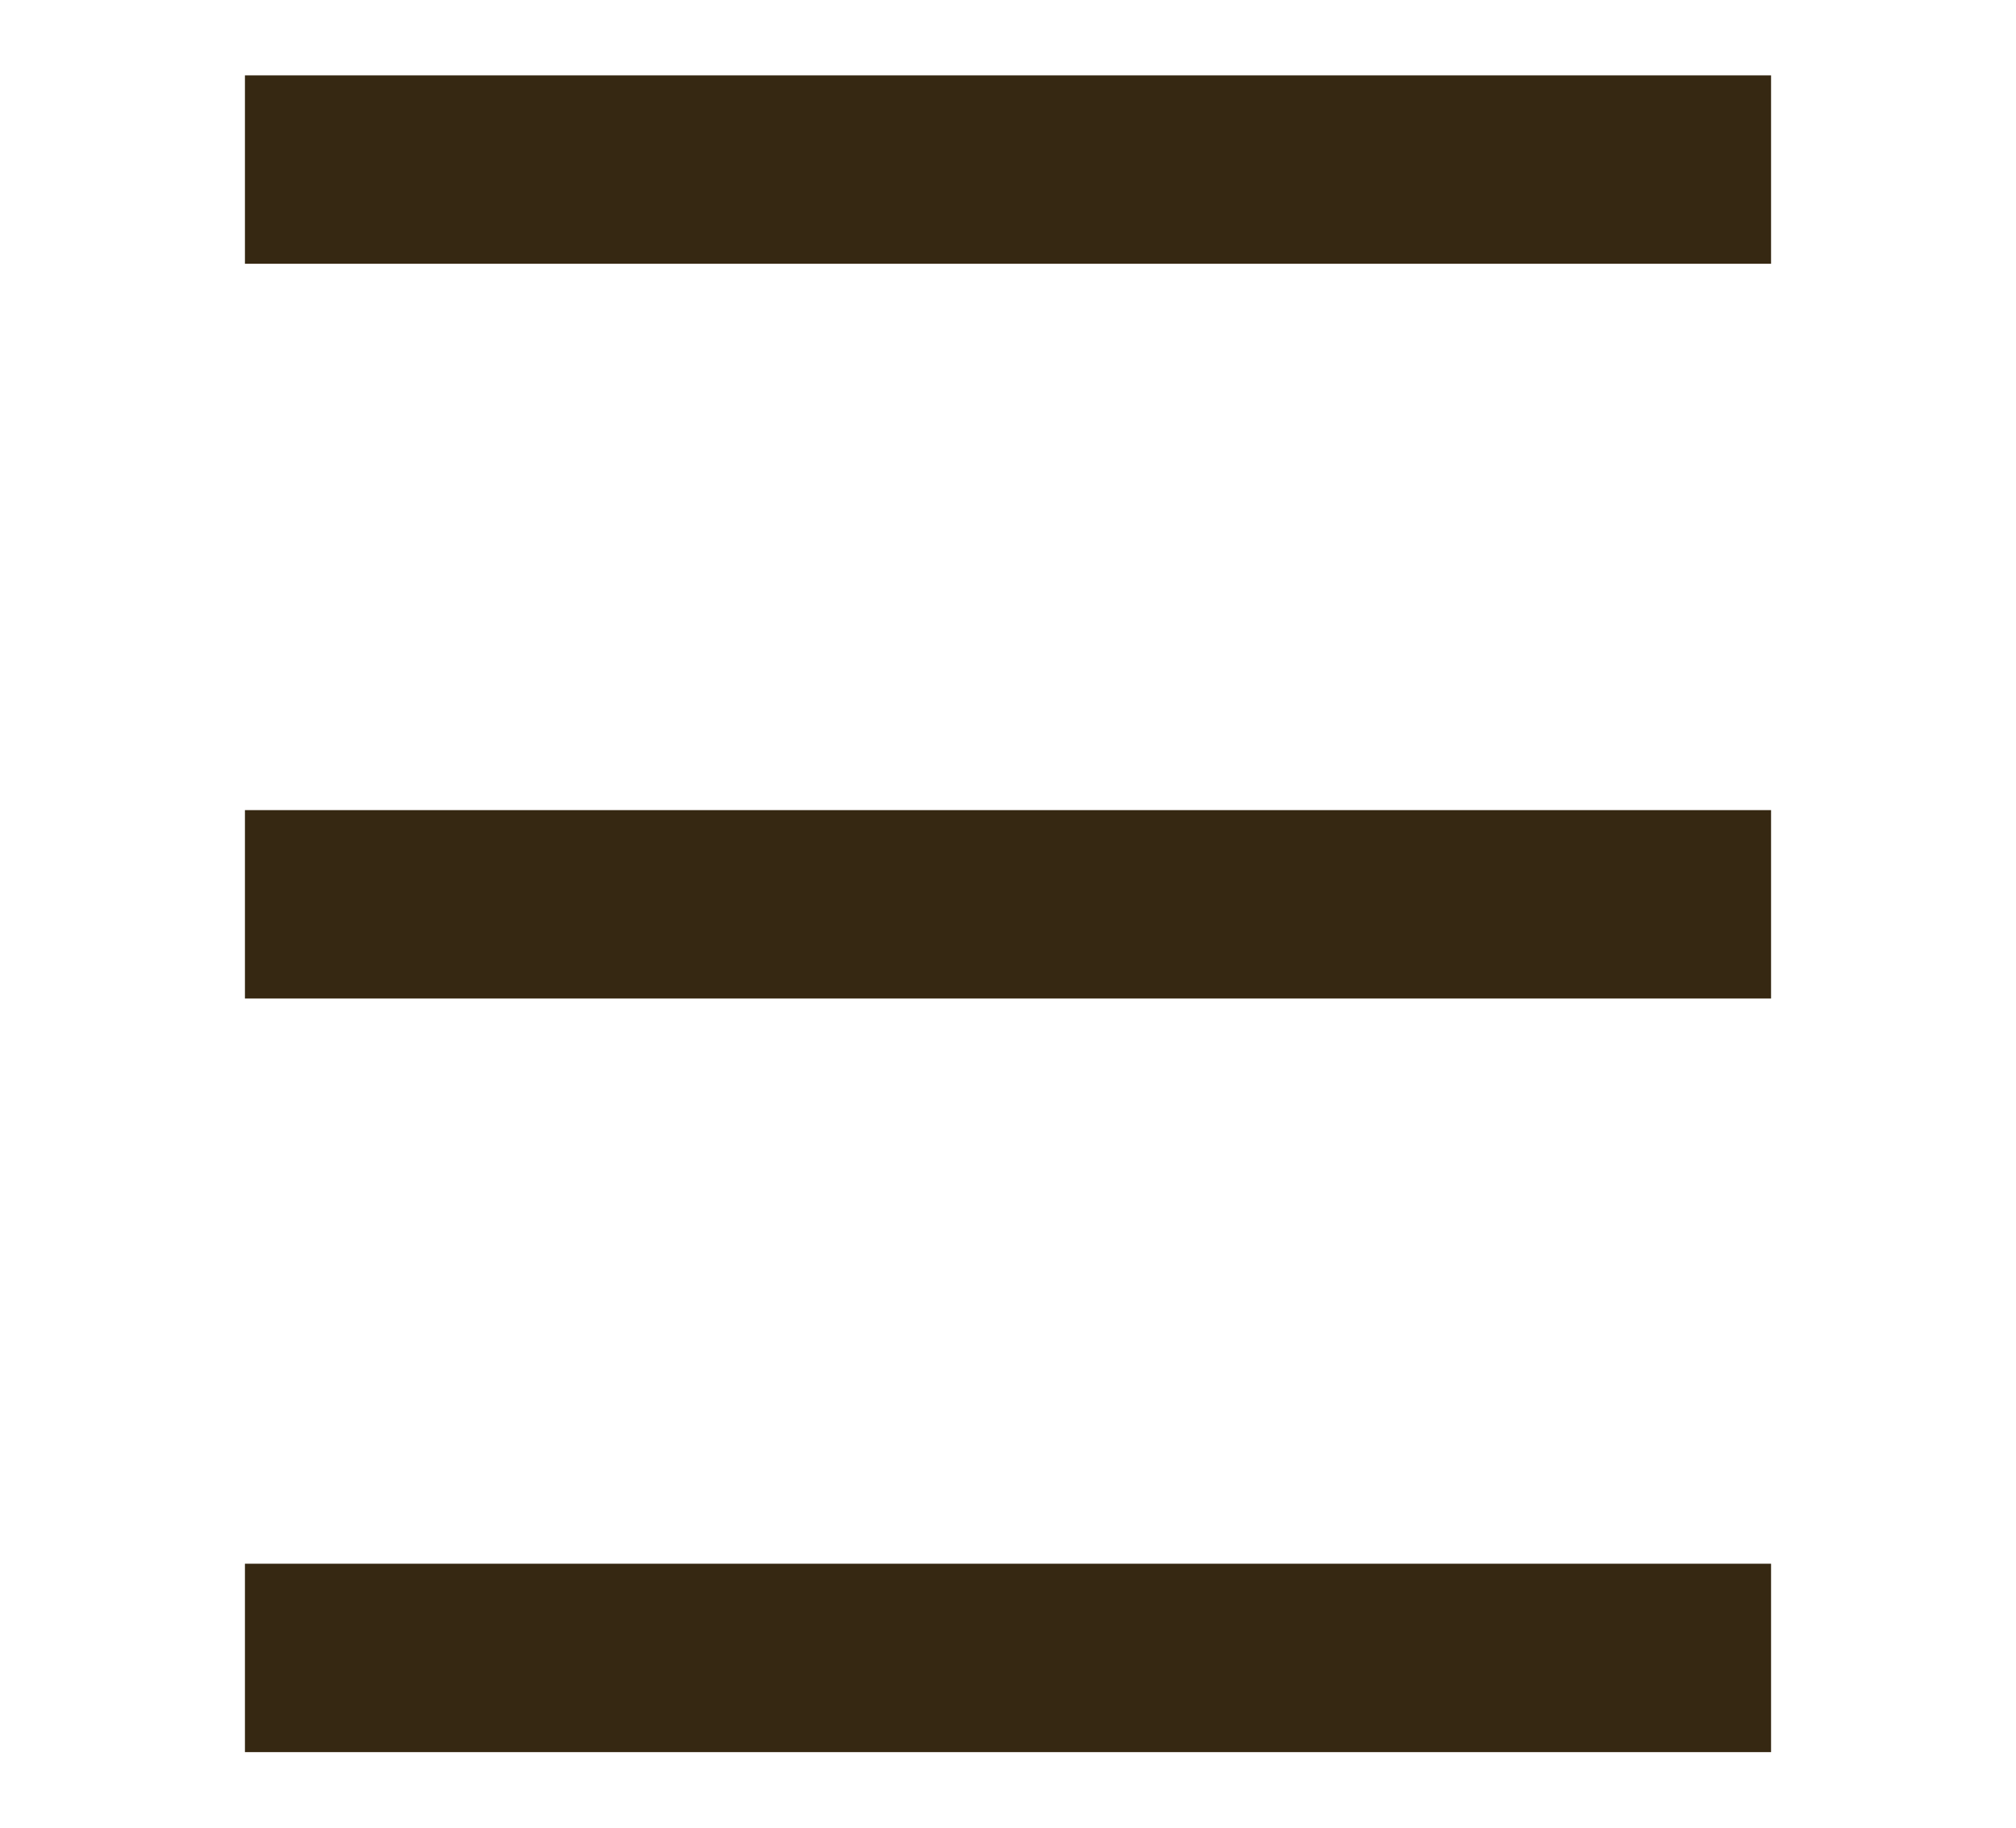
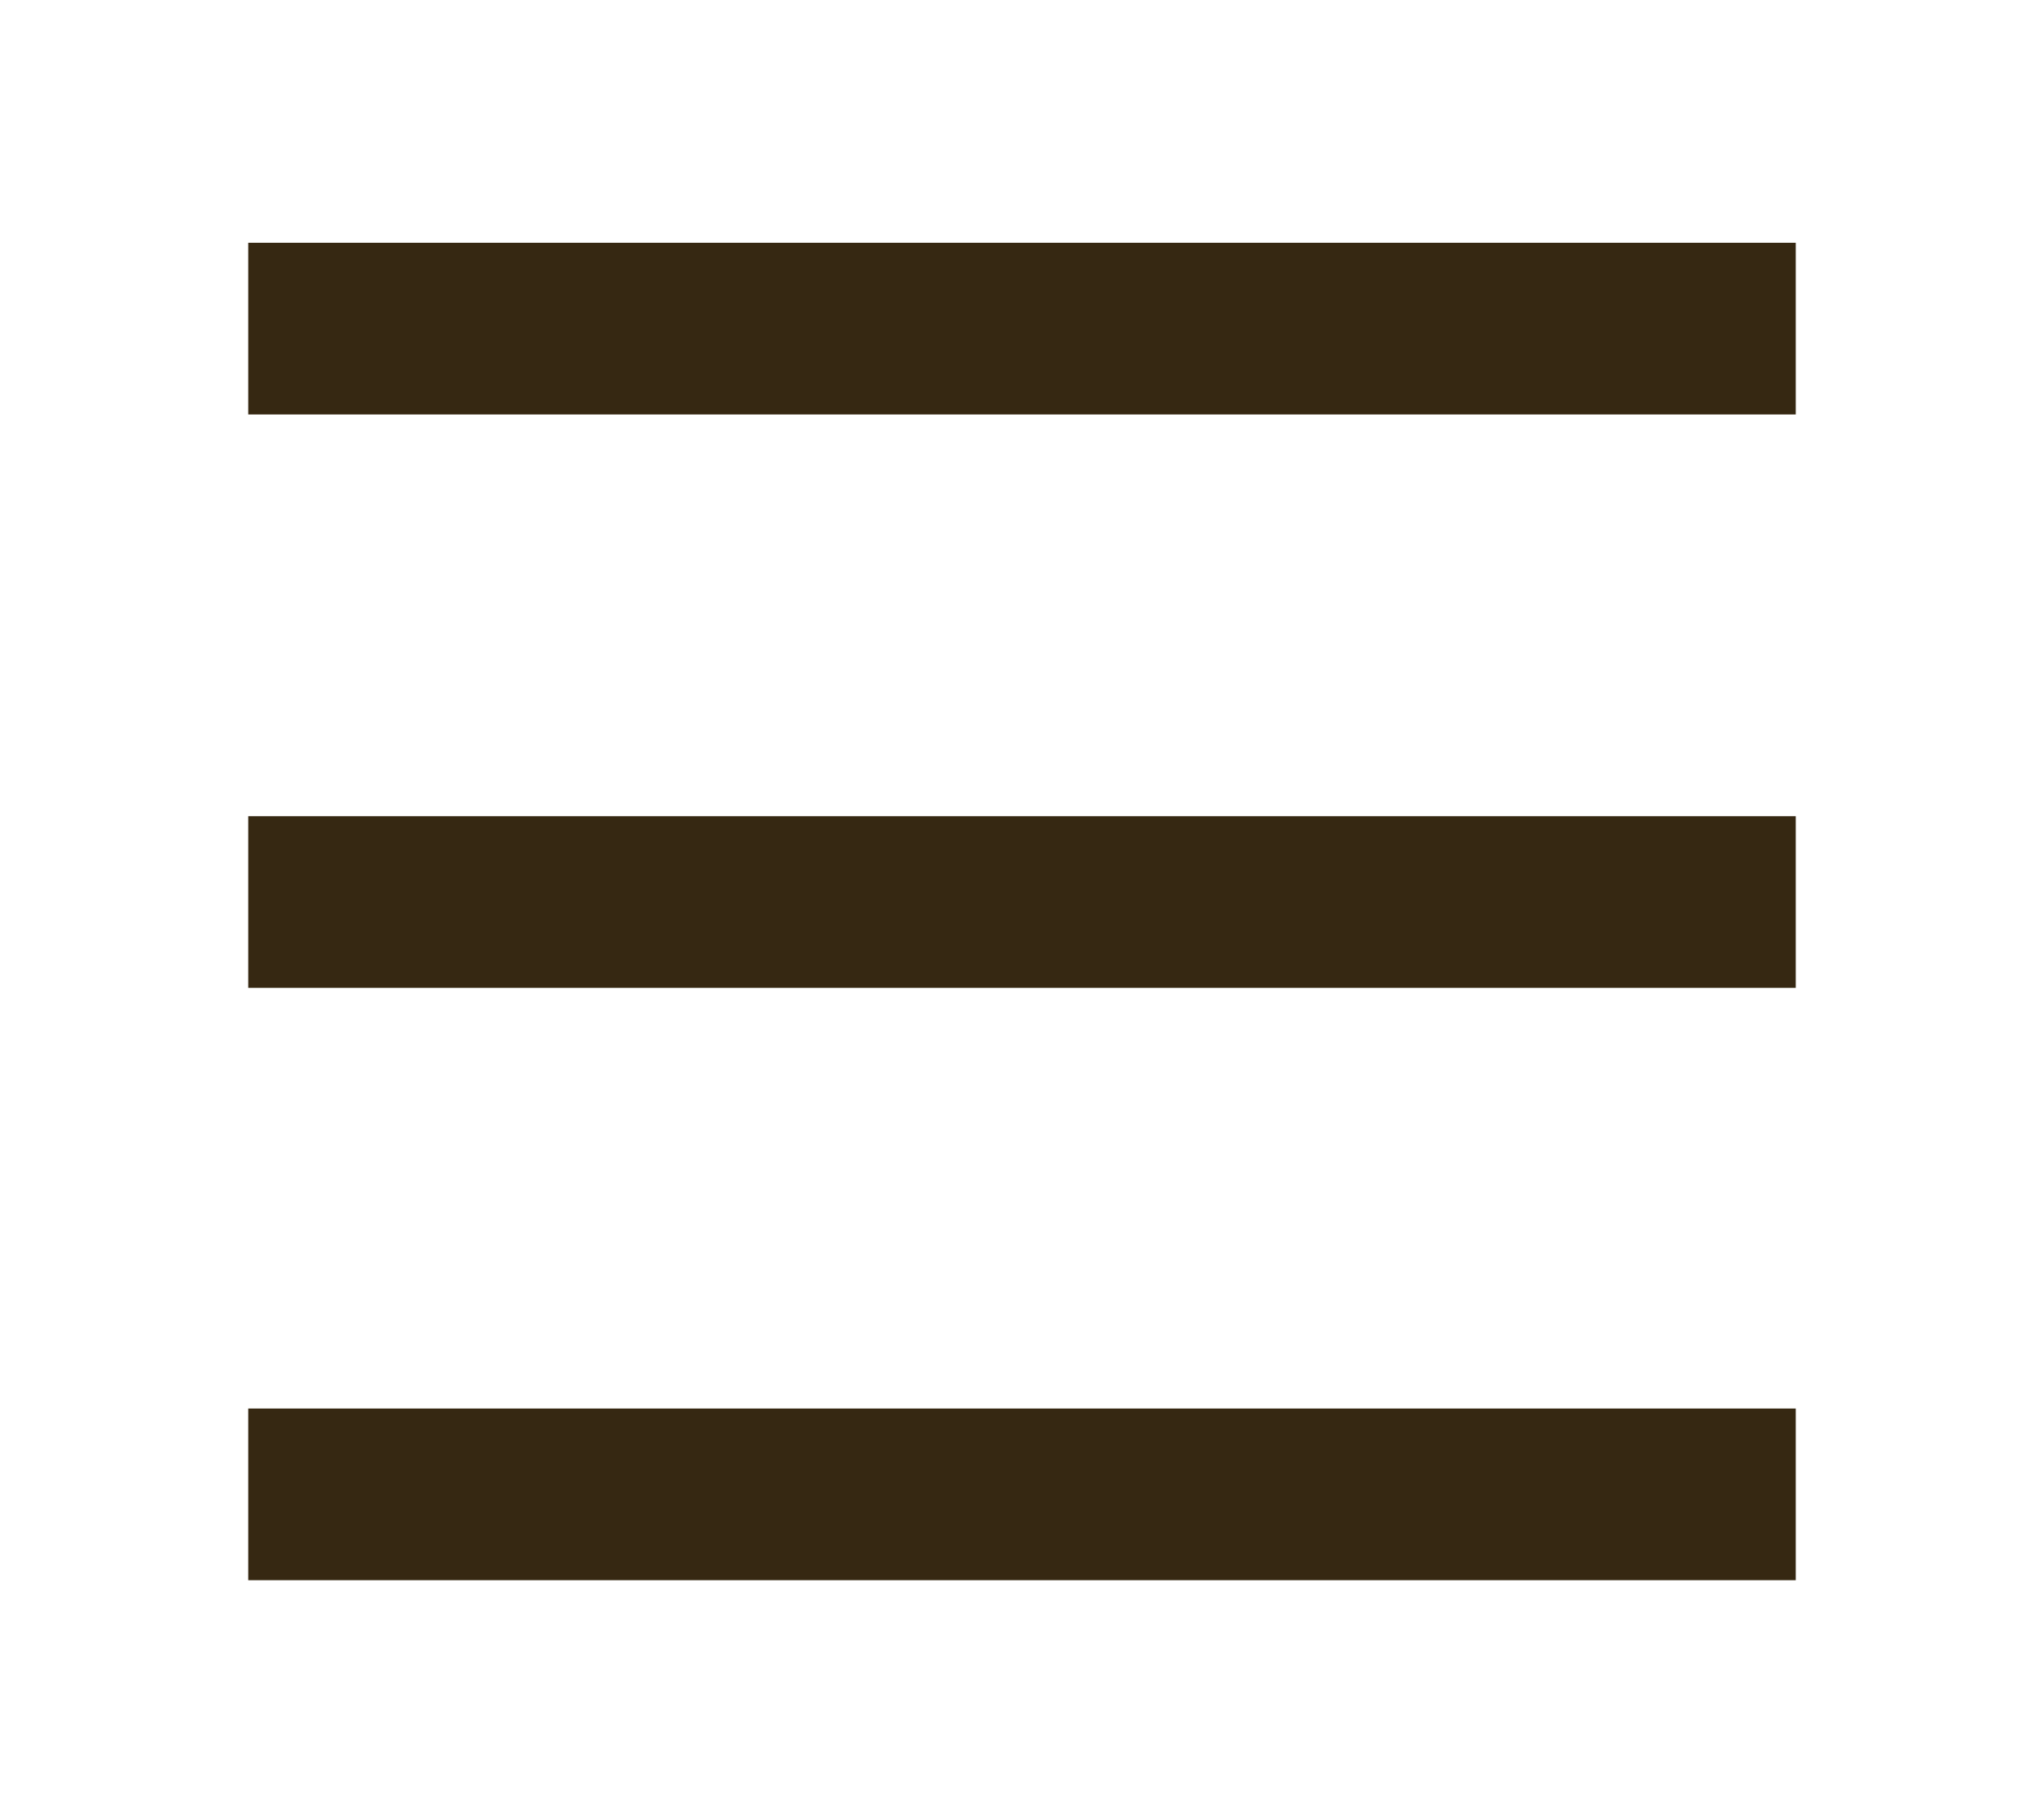
- <svg xmlns="http://www.w3.org/2000/svg" version="1.1" id="Layer_1" x="0px" y="0px" viewBox="0 0 10.7 9.7" enable-background="new 0 0 10.7 9.7" xml:space="preserve">
-   <g>
-     <line fill="none" stroke="#362812" stroke-miterlimit="10" x1="1.3" y1="0.9" x2="9.4" y2="0.9" />
-     <line fill="none" stroke="#362812" stroke-miterlimit="10" x1="1.3" y1="4.8" x2="9.4" y2="4.8" />
-     <line fill="none" stroke="#362812" stroke-miterlimit="10" x1="1.3" y1="8.8" x2="9.4" y2="8.8" />
-   </g>
+ <svg xmlns="http://www.w3.org/2000/svg" version="1.1" id="Layer_1" x="0px" y="0px" viewBox="0 155.5 595.3 523.5" enable-background="new 0 155.5 595.3 523.5" xml:space="preserve">
+   <line fill="none" stroke="#362812" stroke-width="50" stroke-miterlimit="10" x1="72.3" y1="251.2" x2="523" y2="251.2" />
+   <line fill="none" stroke="#362812" stroke-width="50" stroke-miterlimit="10" x1="72.3" y1="418.2" x2="523" y2="418.2" />
+   <line fill="none" stroke="#362812" stroke-width="50" stroke-miterlimit="10" x1="72.3" y1="590.7" x2="523" y2="590.7" />
</svg>
